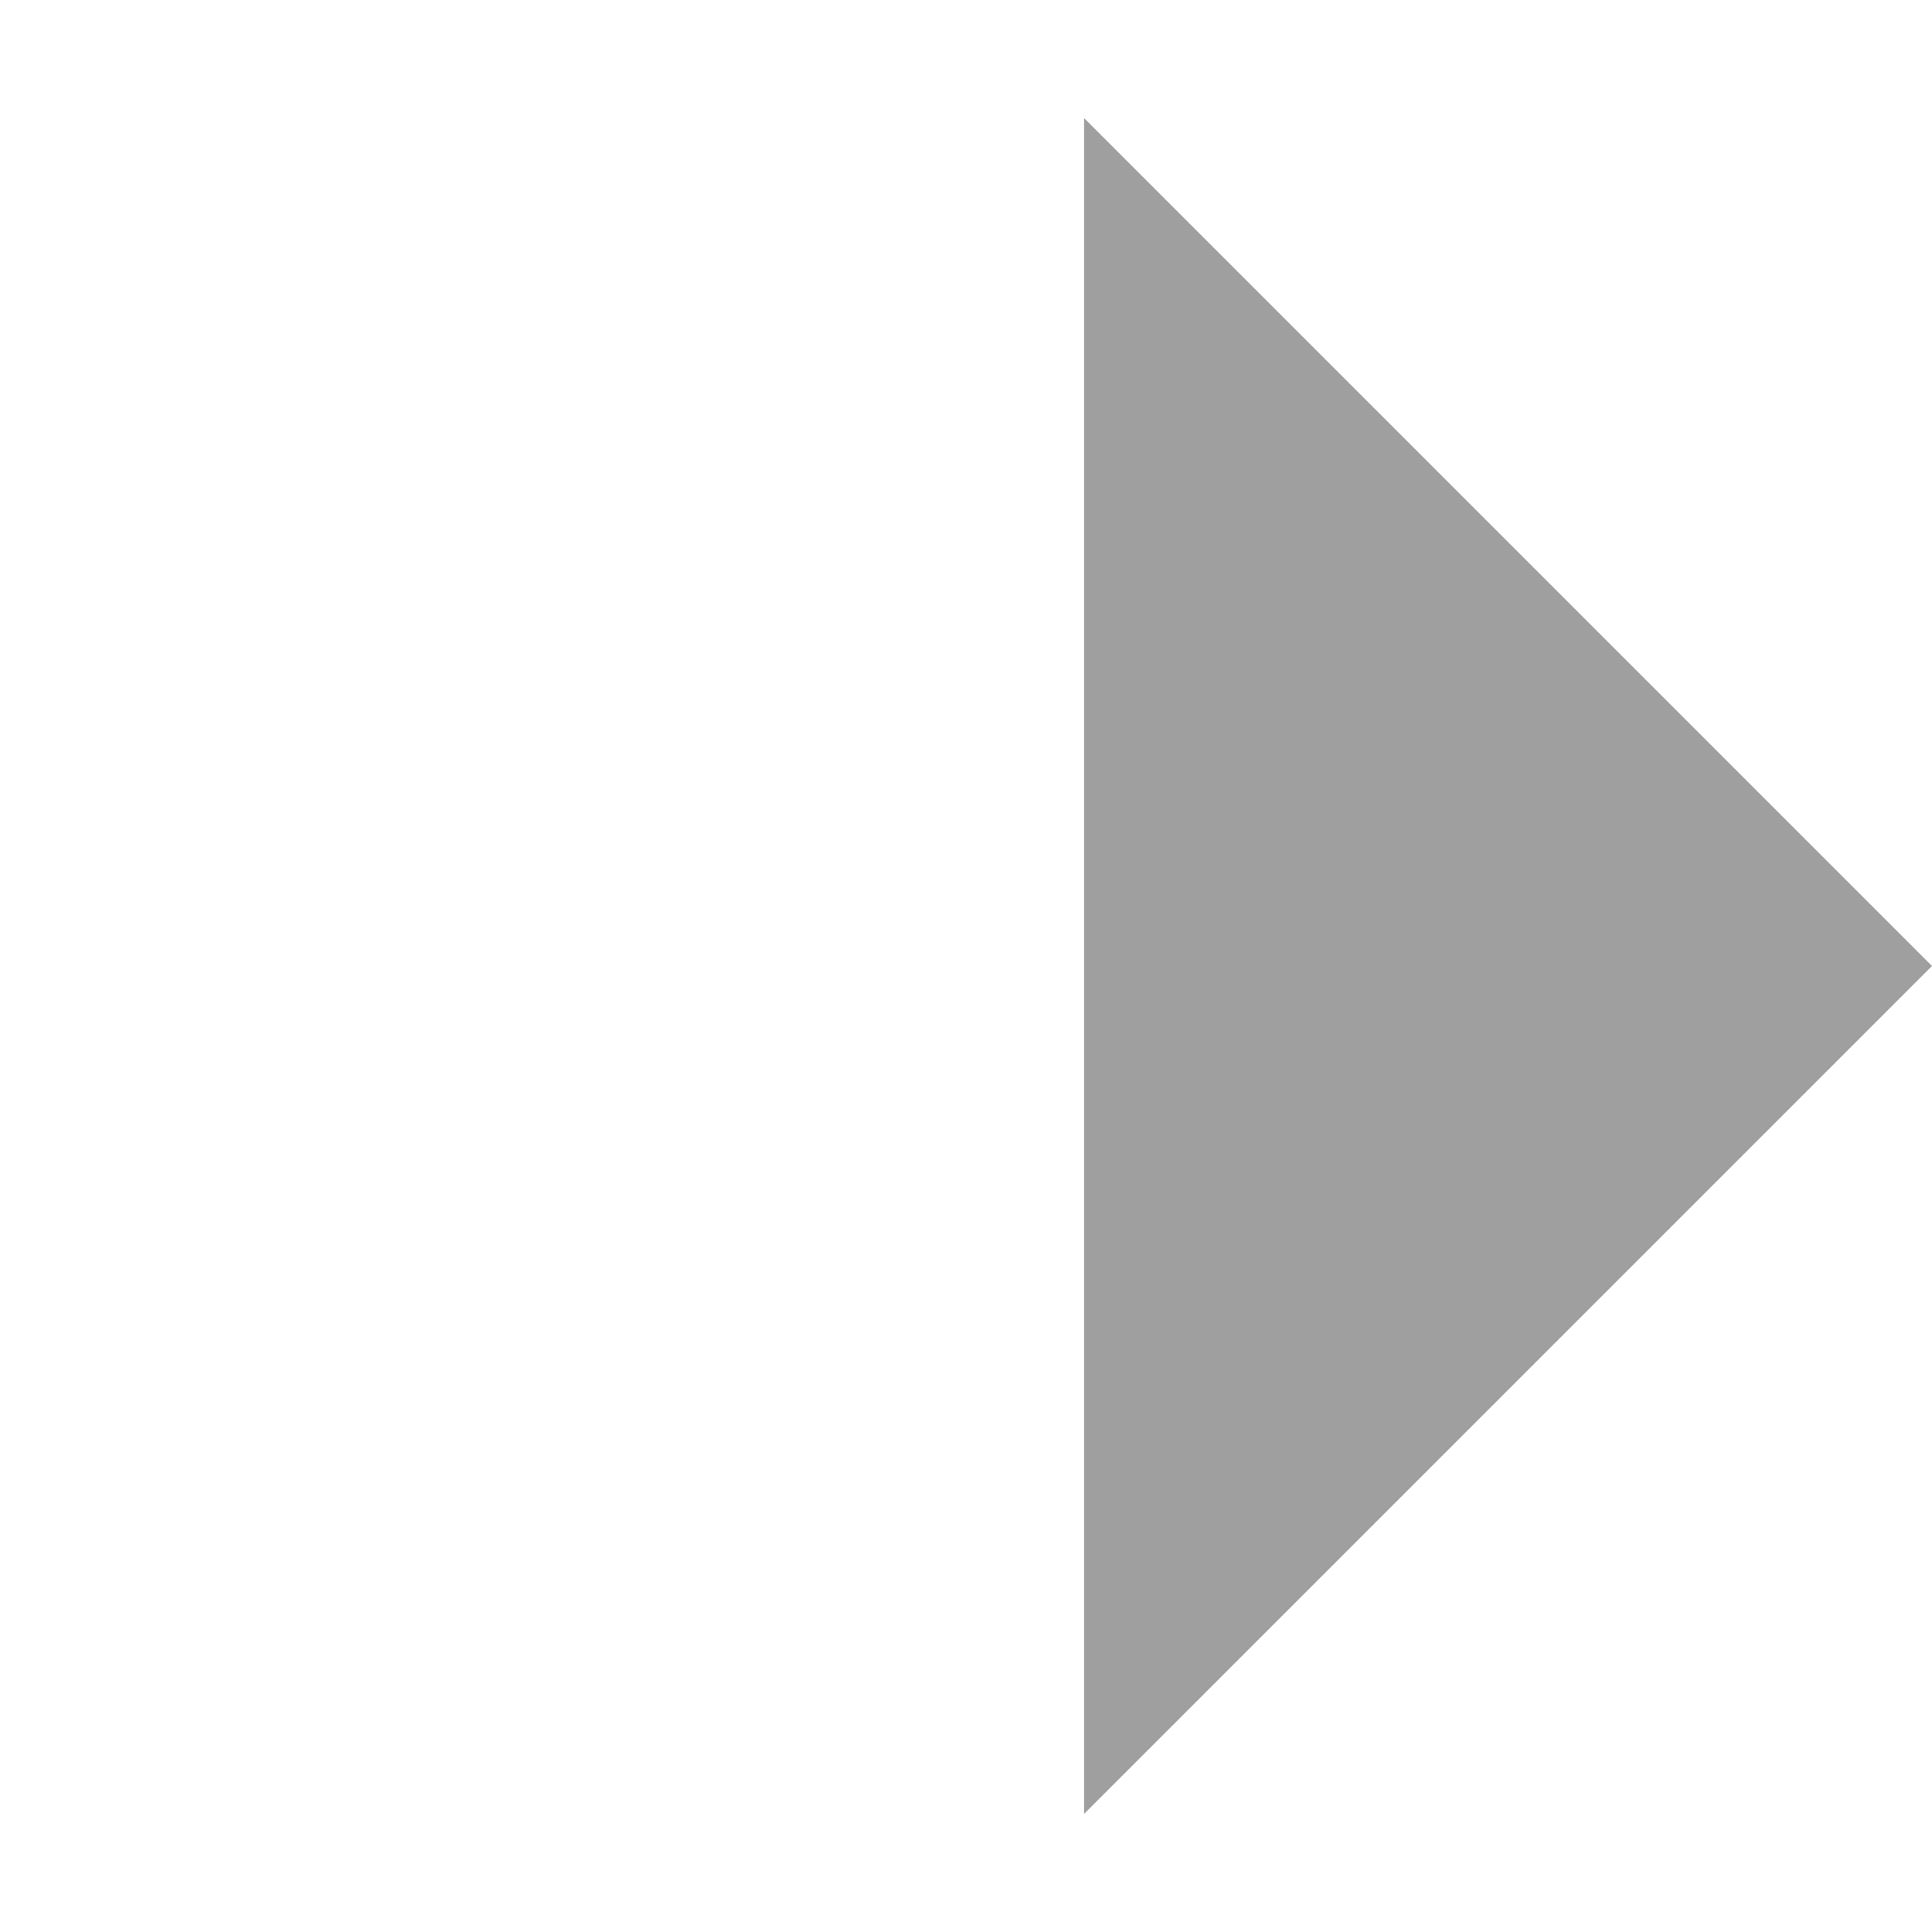
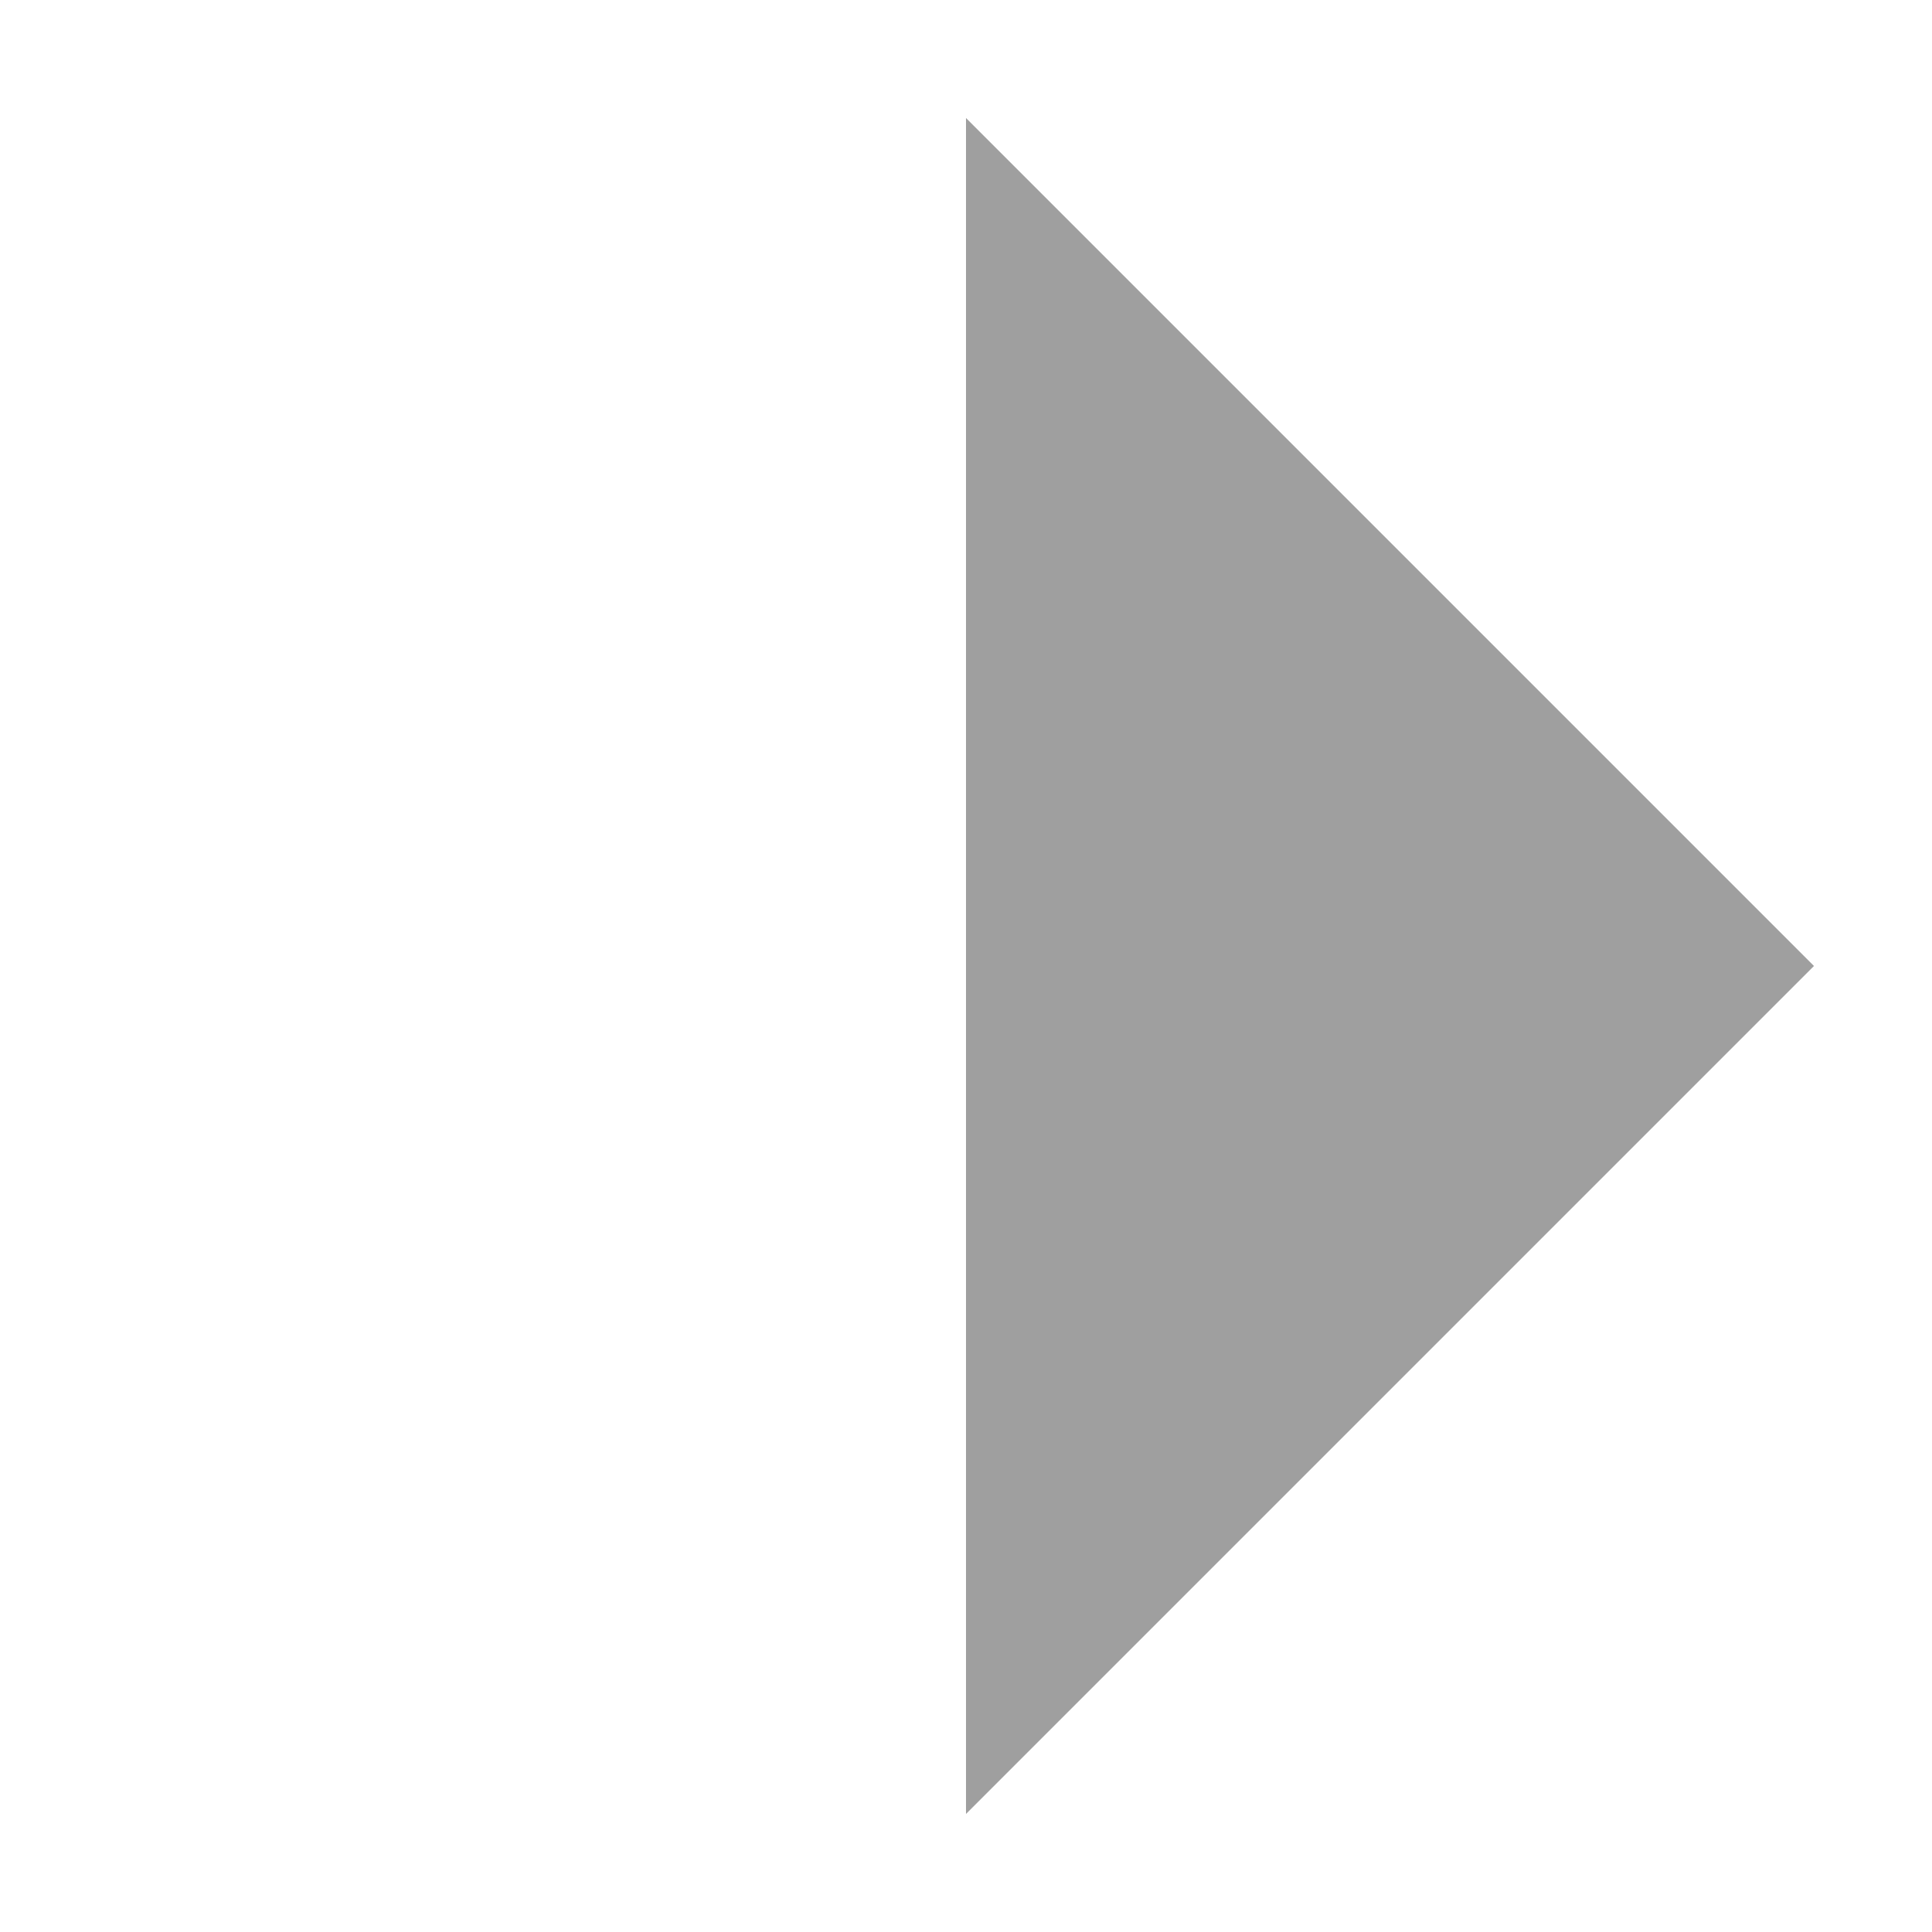
<svg xmlns="http://www.w3.org/2000/svg" version="1.1" id="Layer_1" x="0px" y="0px" width="32px" height="32px" viewBox="0 0 32 32" enable-background="new 0 0 32 32" xml:space="preserve">
-   <polyline opacity="0.75" fill="#7F7F7F" points="17.956,1.956 32,16 17.956,30.044 " />
+   <polyline opacity="0.75" fill="#7F7F7F" enable-background="new    " points="16,1.955 30.045,16 16,30.045 " />
</svg>
